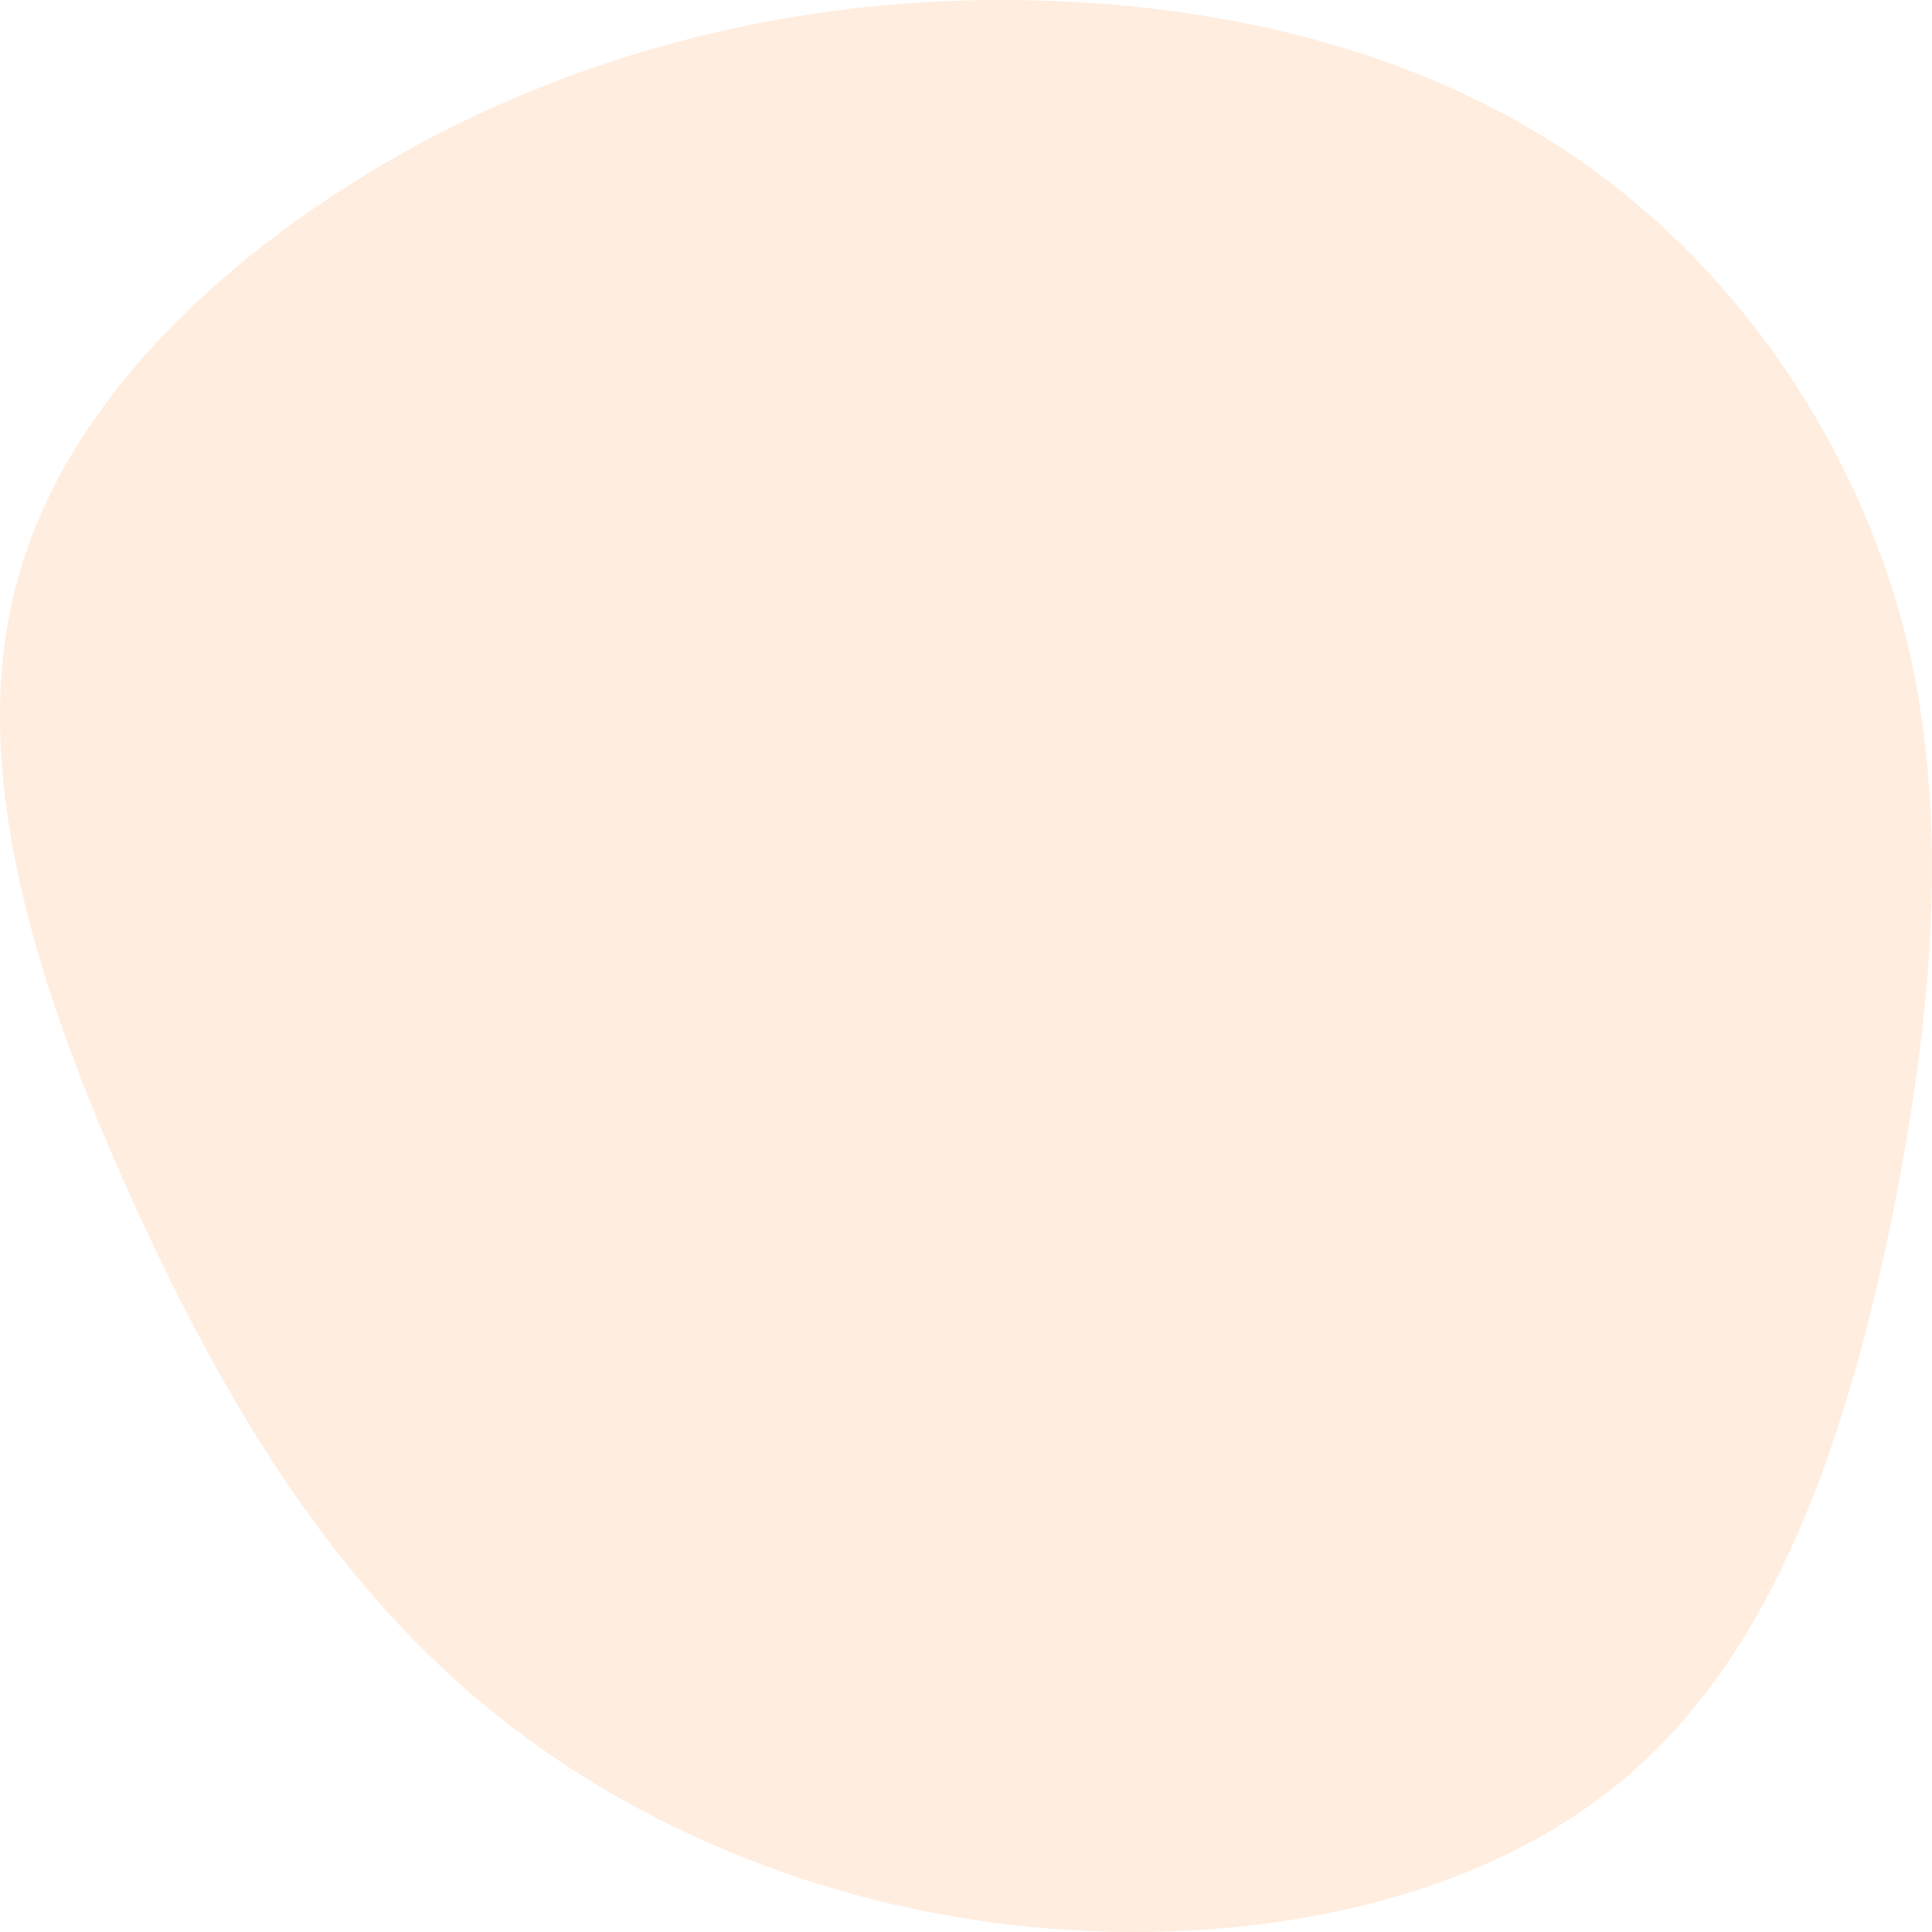
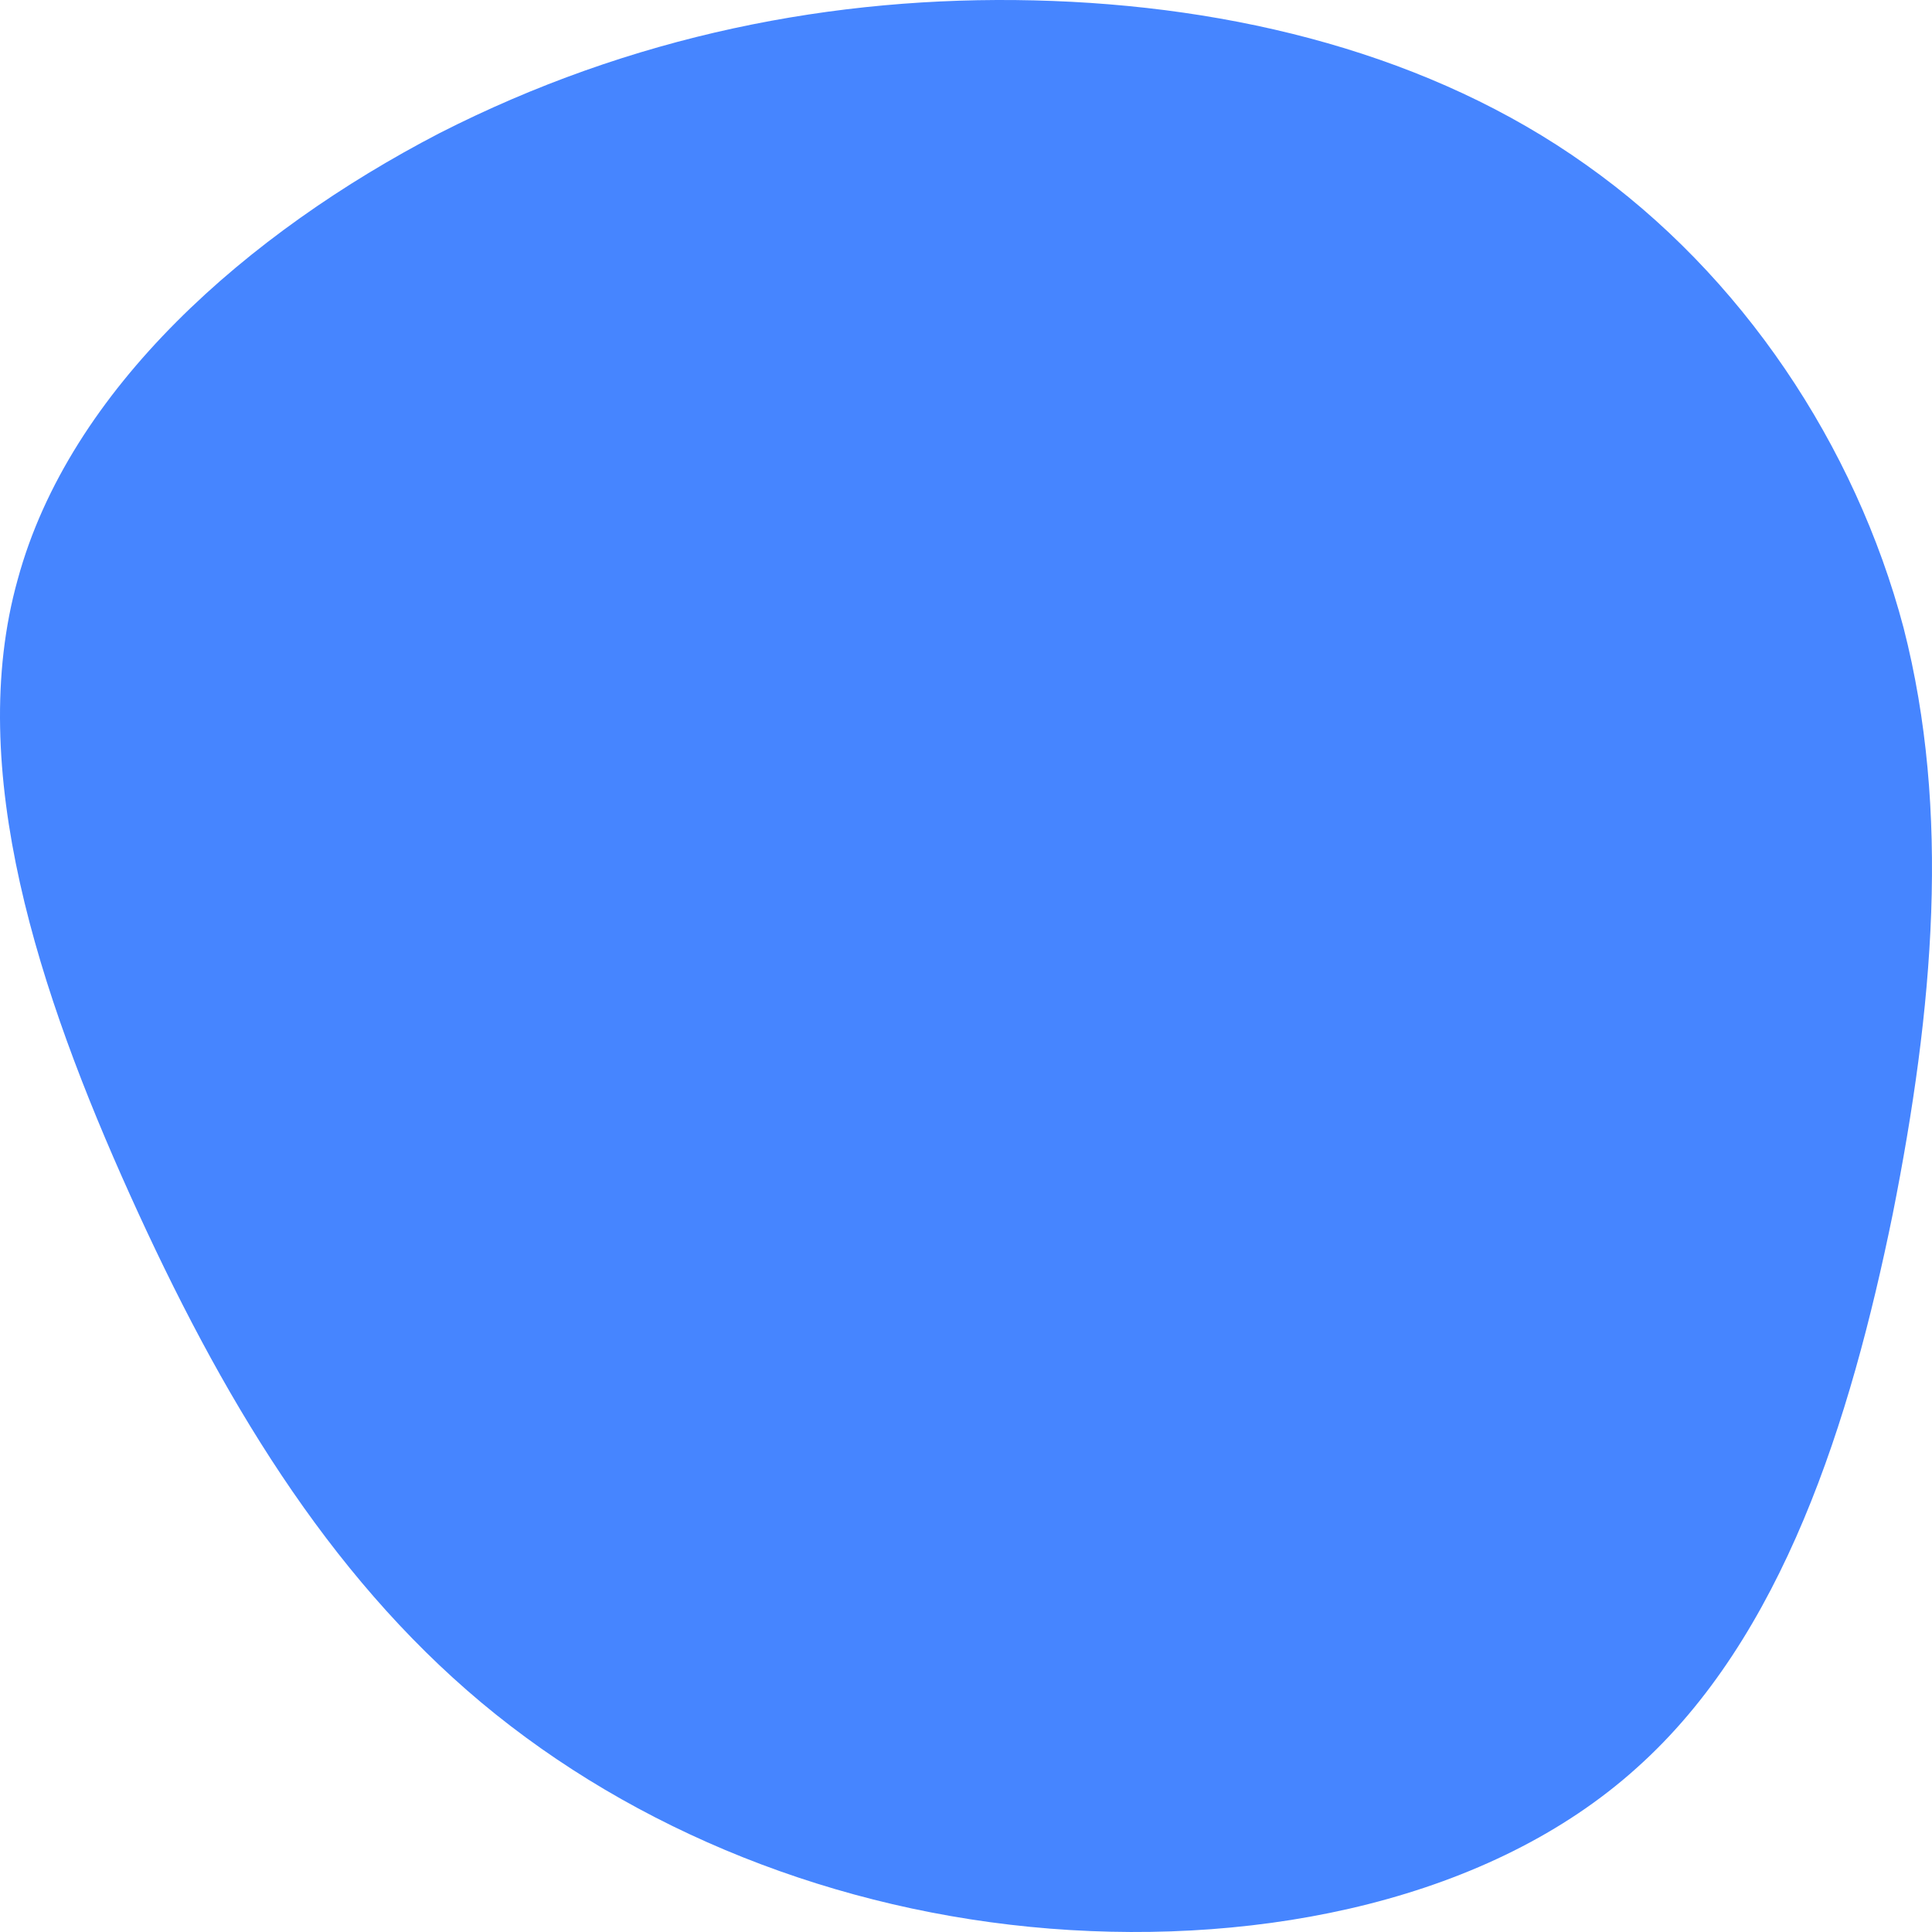
<svg xmlns="http://www.w3.org/2000/svg" width="505" height="505" viewBox="0 0 505 505" fill="none">
-   <path d="M414.573 43.078C455.283 71.834 484.948 116.39 497.571 164.106C509.879 212.137 505.461 263.329 494.731 317.365C483.686 371.401 466.013 427.965 427.827 462.093C389.642 496.537 330.312 508.545 274.454 504.121C218.595 499.697 165.893 478.525 125.814 445.029C85.419 411.217 57.648 364.765 33.979 312.309C10.31 259.853 -9.256 201.077 4.629 151.466C18.2 101.538 64.906 60.774 114.768 34.862C164.946 9.266 217.964 -1.162 270.351 0.102C322.738 1.366 374.178 14.322 414.573 43.078Z" fill="#FFEDDF" />
+   <path d="M414.573 43.078C455.283 71.834 484.948 116.39 497.571 164.106C509.879 212.137 505.461 263.329 494.731 317.365C483.686 371.401 466.013 427.965 427.827 462.093C389.642 496.537 330.312 508.545 274.454 504.121C218.595 499.697 165.893 478.525 125.814 445.029C85.419 411.217 57.648 364.765 33.979 312.309C10.31 259.853 -9.256 201.077 4.629 151.466C18.2 101.538 64.906 60.774 114.768 34.862C164.946 9.266 217.964 -1.162 270.351 0.102C322.738 1.366 374.178 14.322 414.573 43.078Z" fill="#4685FF" />
</svg>
